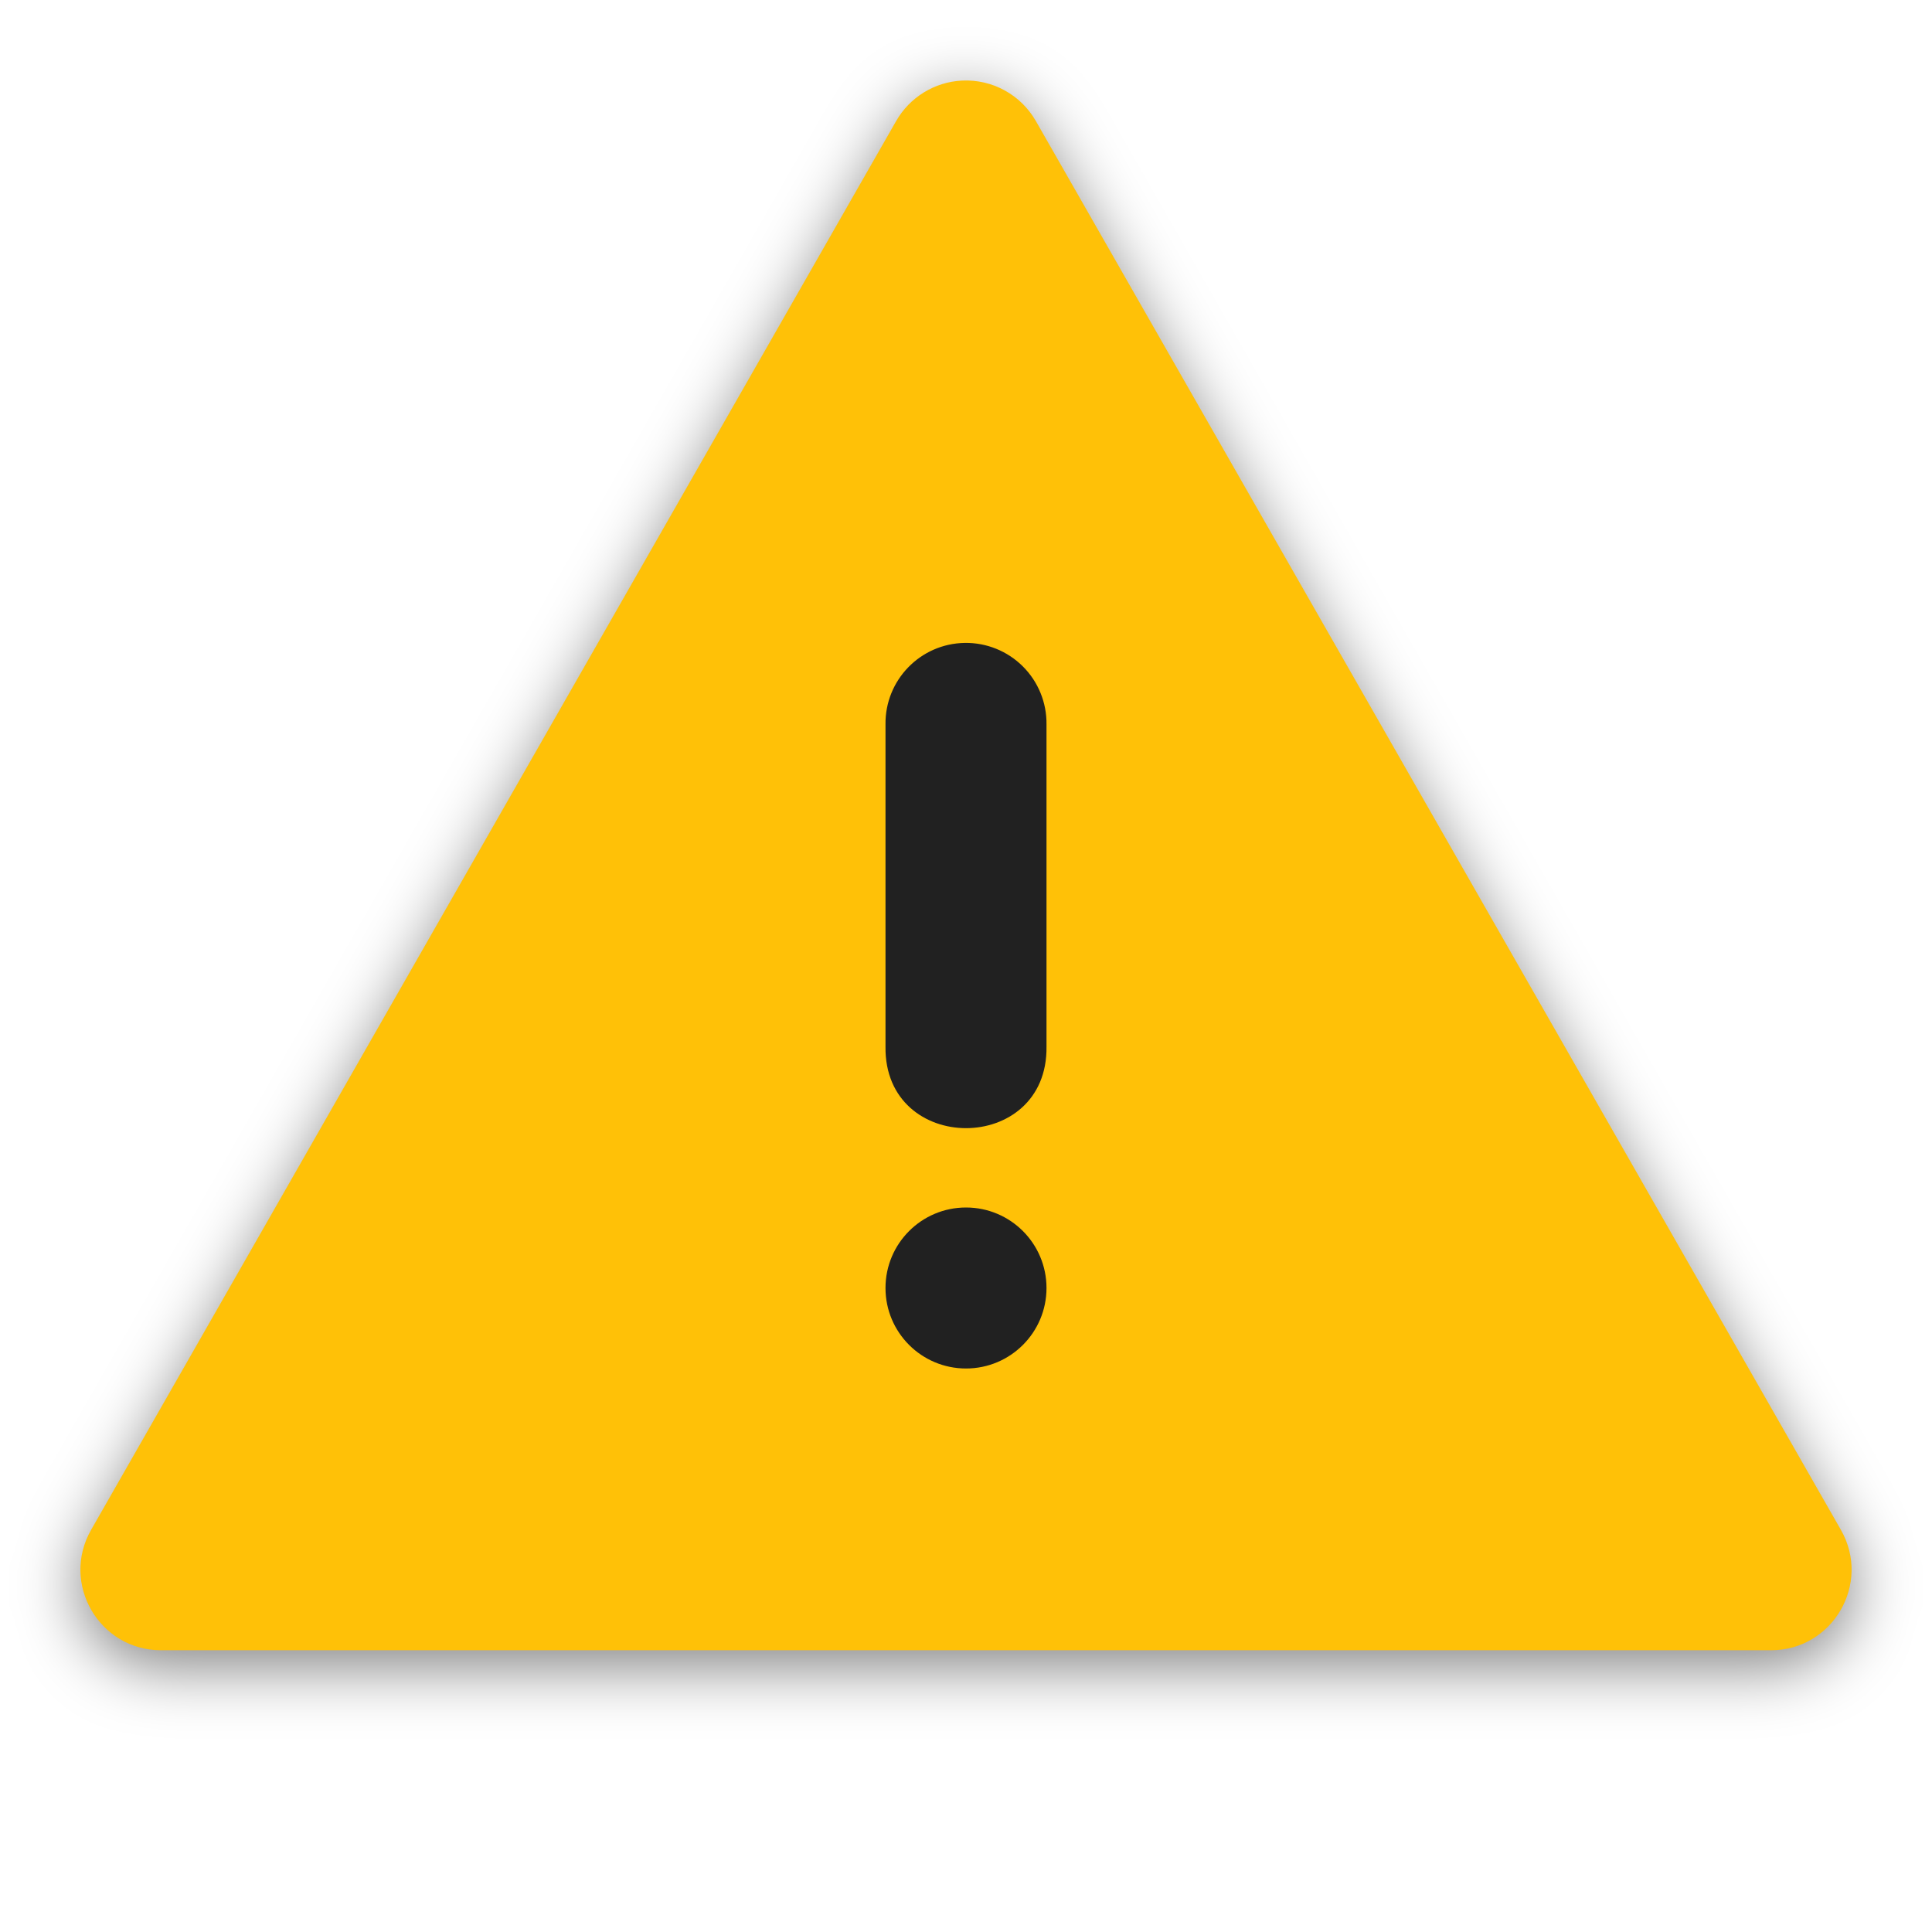
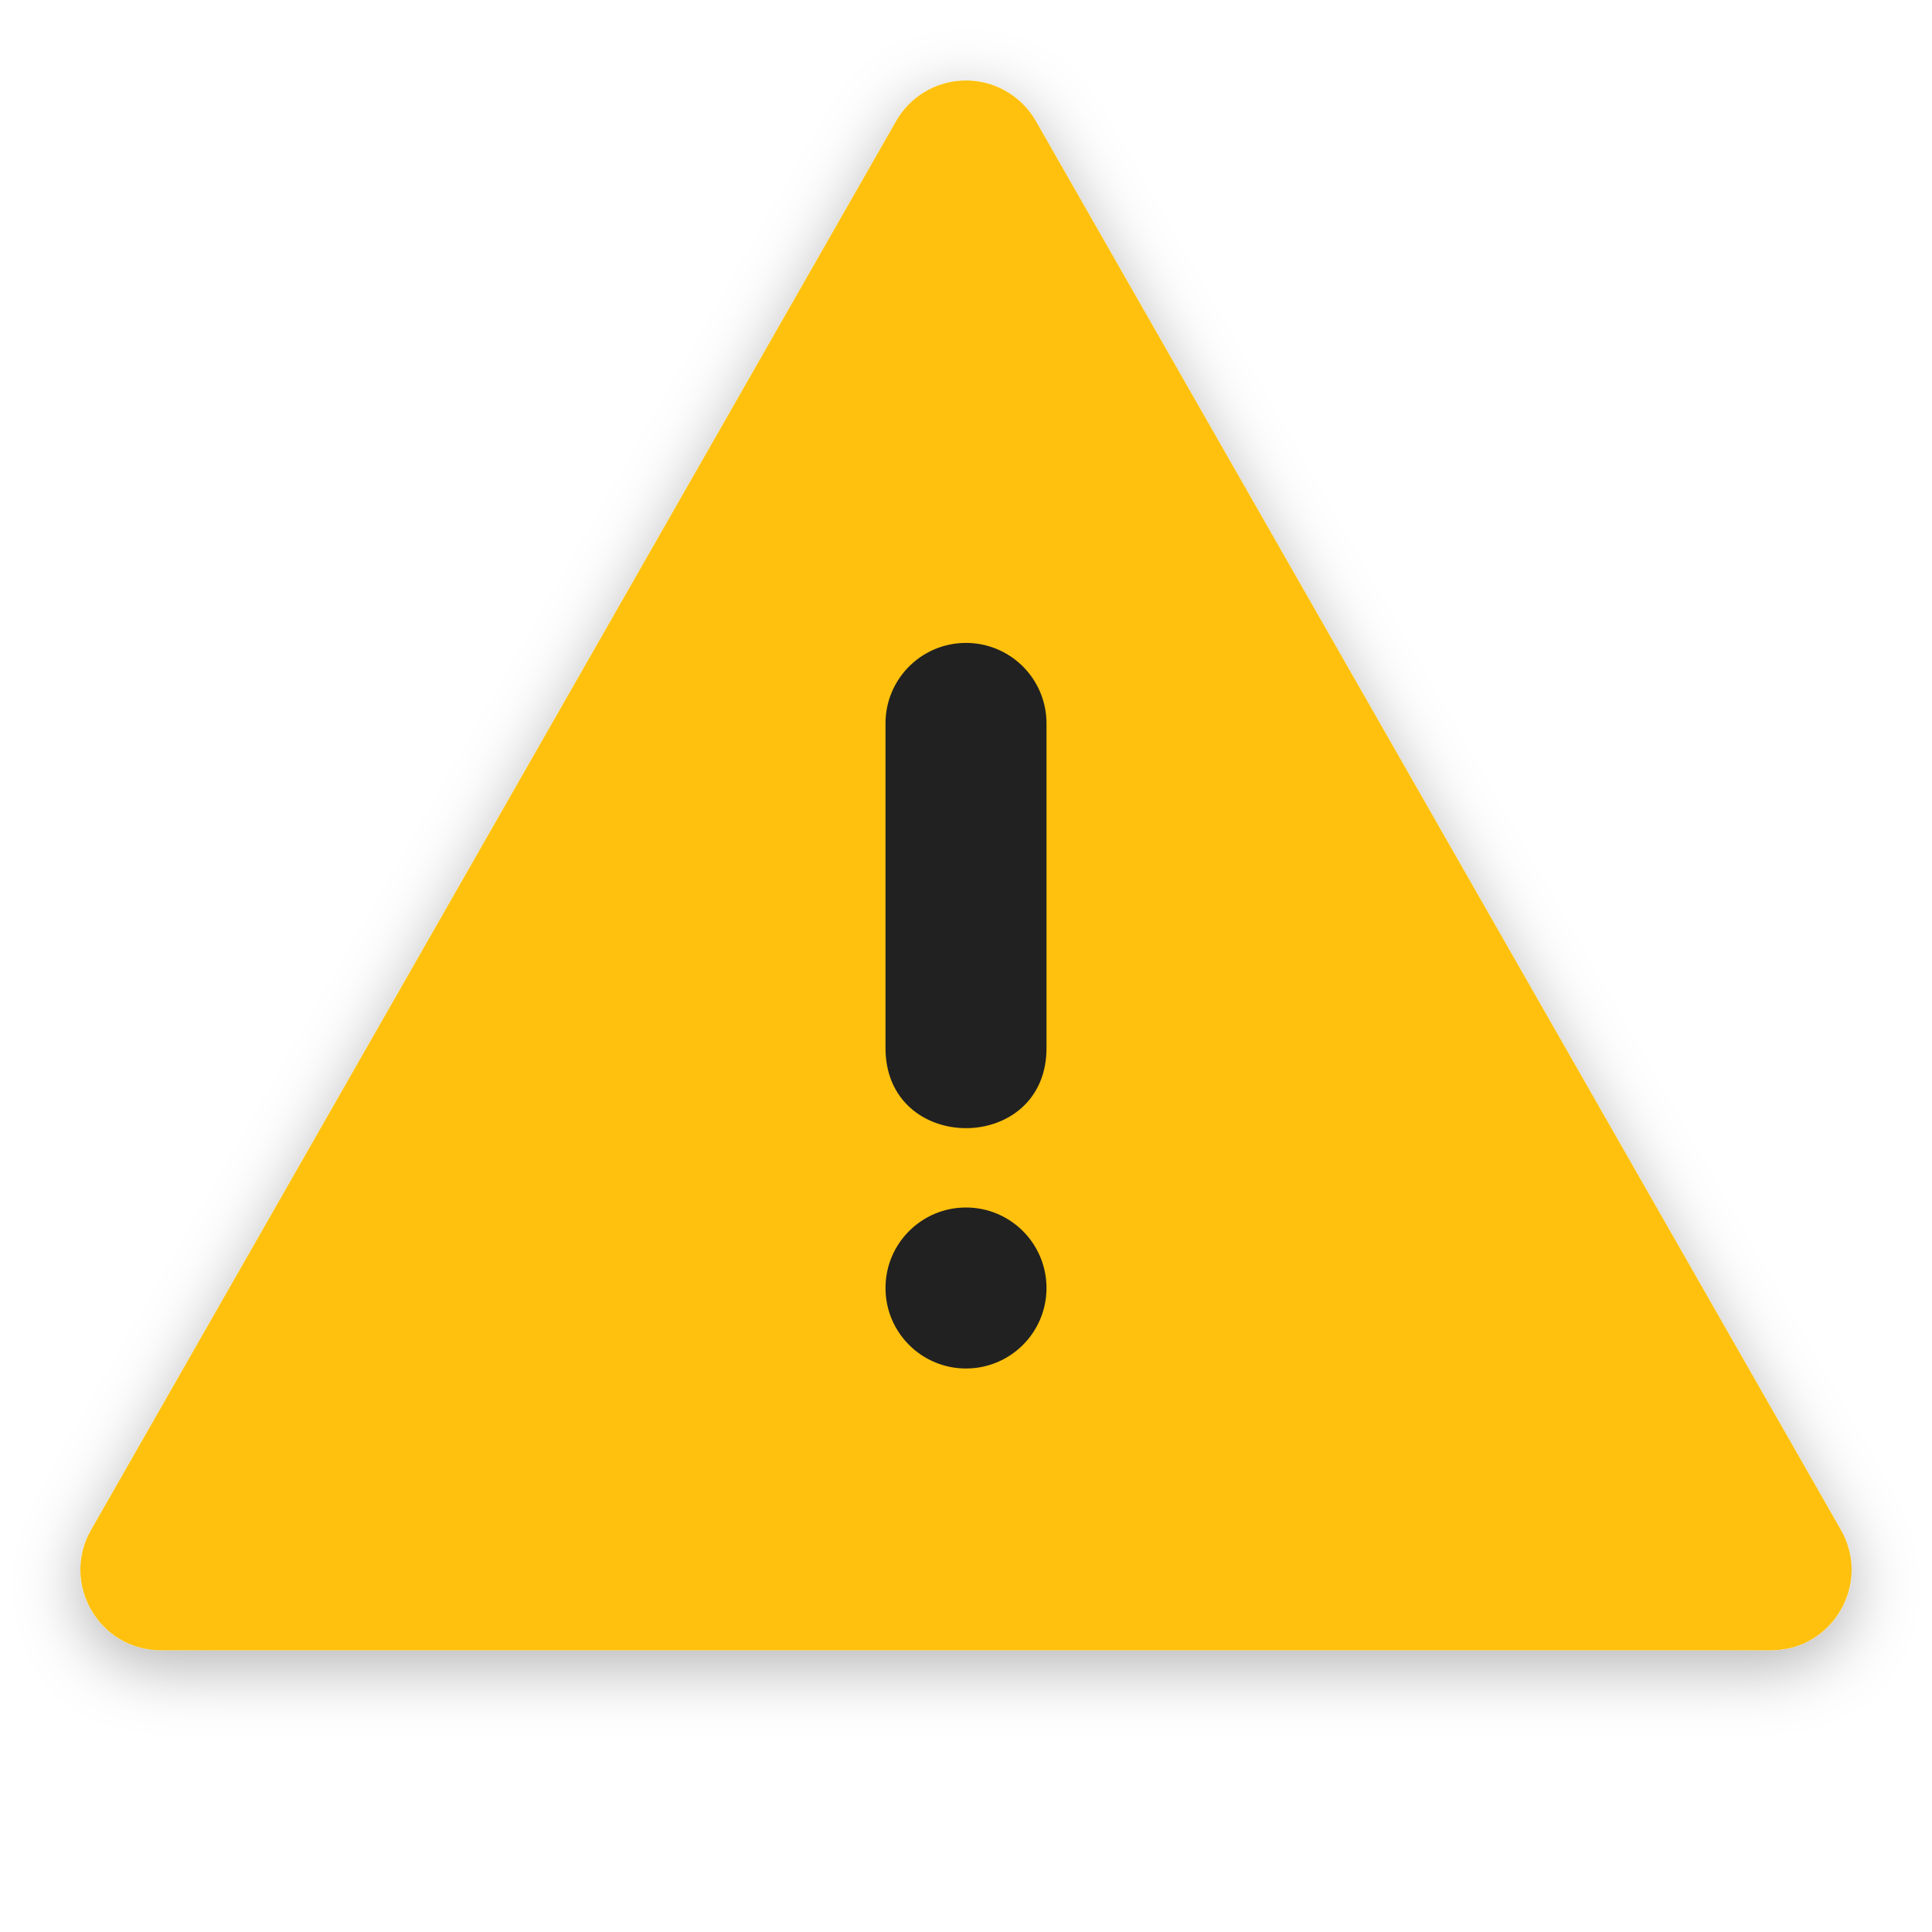
<svg xmlns="http://www.w3.org/2000/svg" width="48" height="48">
  <defs>
-     <filter id="a" color-interpolation-filters="sRGB">
-       <feFlood flood-opacity=".498" result="flood" />
-       <feComposite in="flood" in2="SourceGraphic" operator="in" result="composite1" />
-       <feGaussianBlur in="composite1" result="blur" stdDeviation=".8" />
-       <feOffset dy=".4" result="offset" />
-       <feComposite in="SourceGraphic" in2="offset" result="composite2" />
+     <filter id="a">
+       <feGaussianBlur in="SourceAlpha" stdDeviation=".8" />
+       <feOffset dy=".4" />
+       <feComponentTransfer>
+         <feFuncA slope=".3" type="linear" />
+       </feComponentTransfer>
+       <feMerge>
+         <feMergeNode />
+         <feMergeNode in="SourceGraphic" />
+       </feMerge>
    </filter>
  </defs>
  <g transform="translate(0 32)">
    <path fill="#ffc107" d="M23.902-29.998a2 2 0 0 0-1.638 1.006l-20 35C1.502 7.34 2.464 9 4 9h40c1.535 0 2.498-1.659 1.736-2.992l-20-35a2 2 0 0 0-1.834-1.006z" filter="url(#a)" />
    <path fill="#212121" d="M23.97-16.027A2 2 0 0 0 22-14v8c-.038 2.705 4.038 2.705 4 0v-8a2 2 0 0 0-2.03-2.027z" />
    <circle fill="#212121" cx="24" r="2" />
  </g>
</svg>
